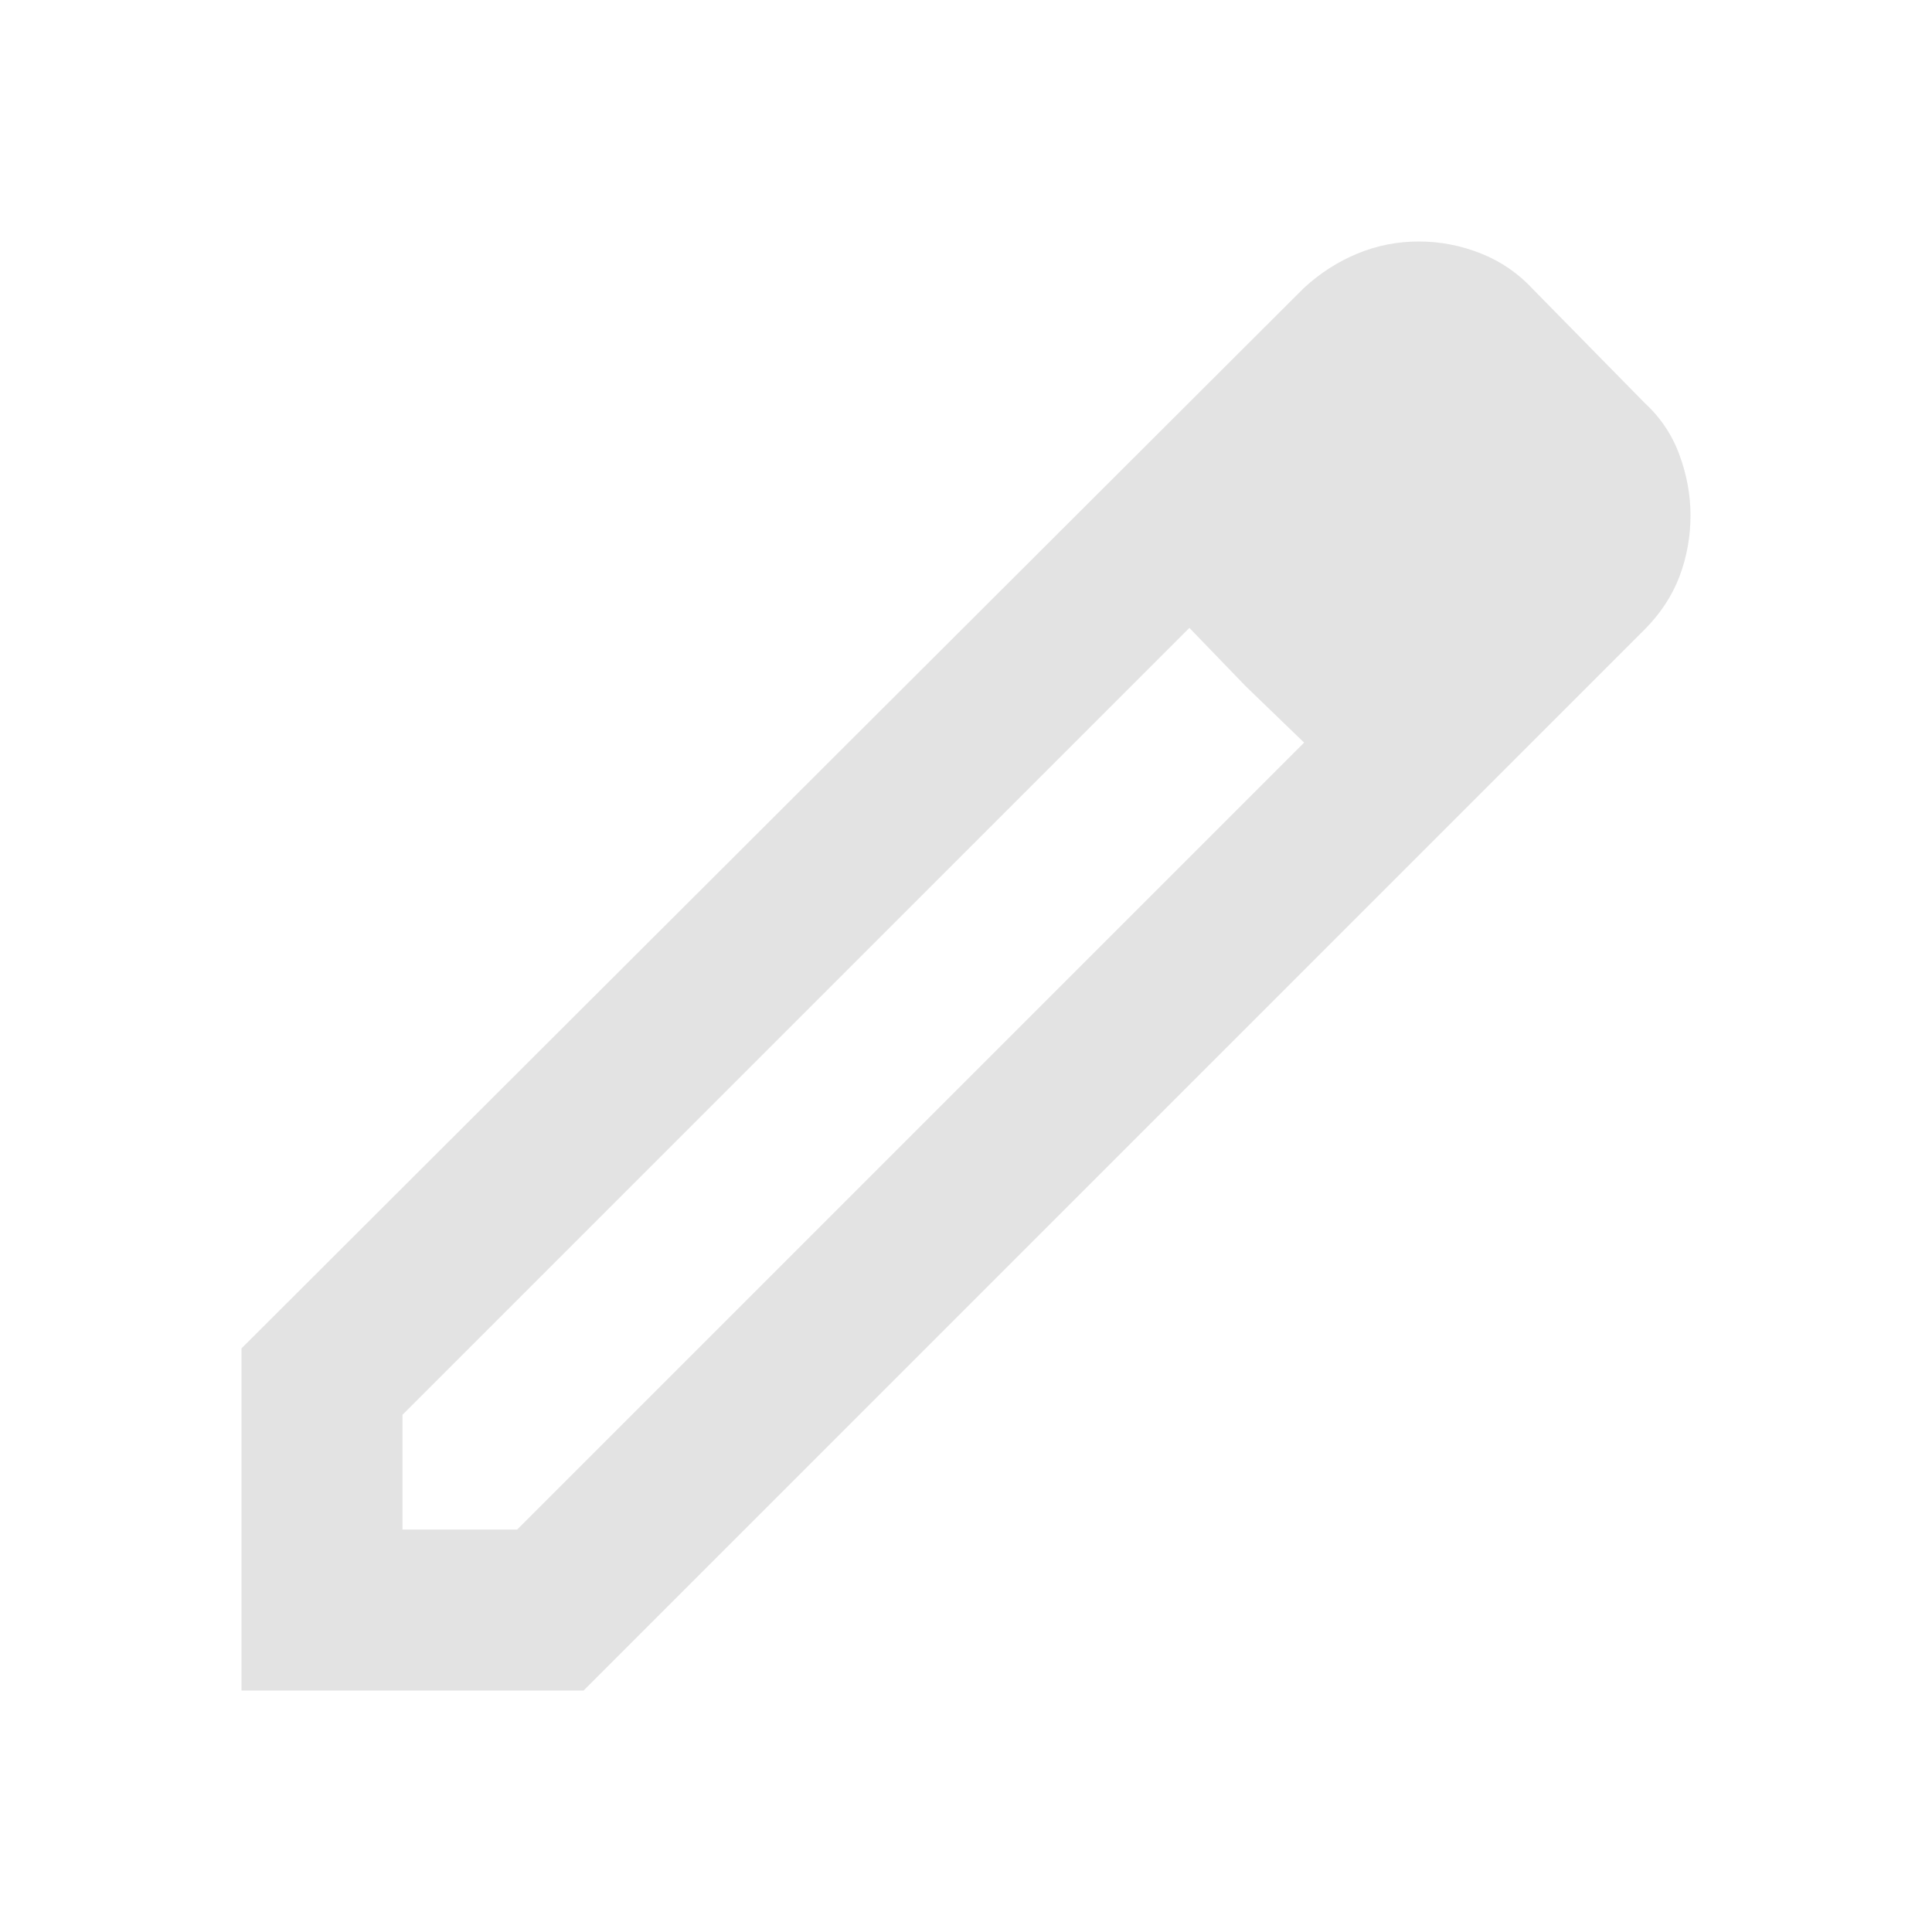
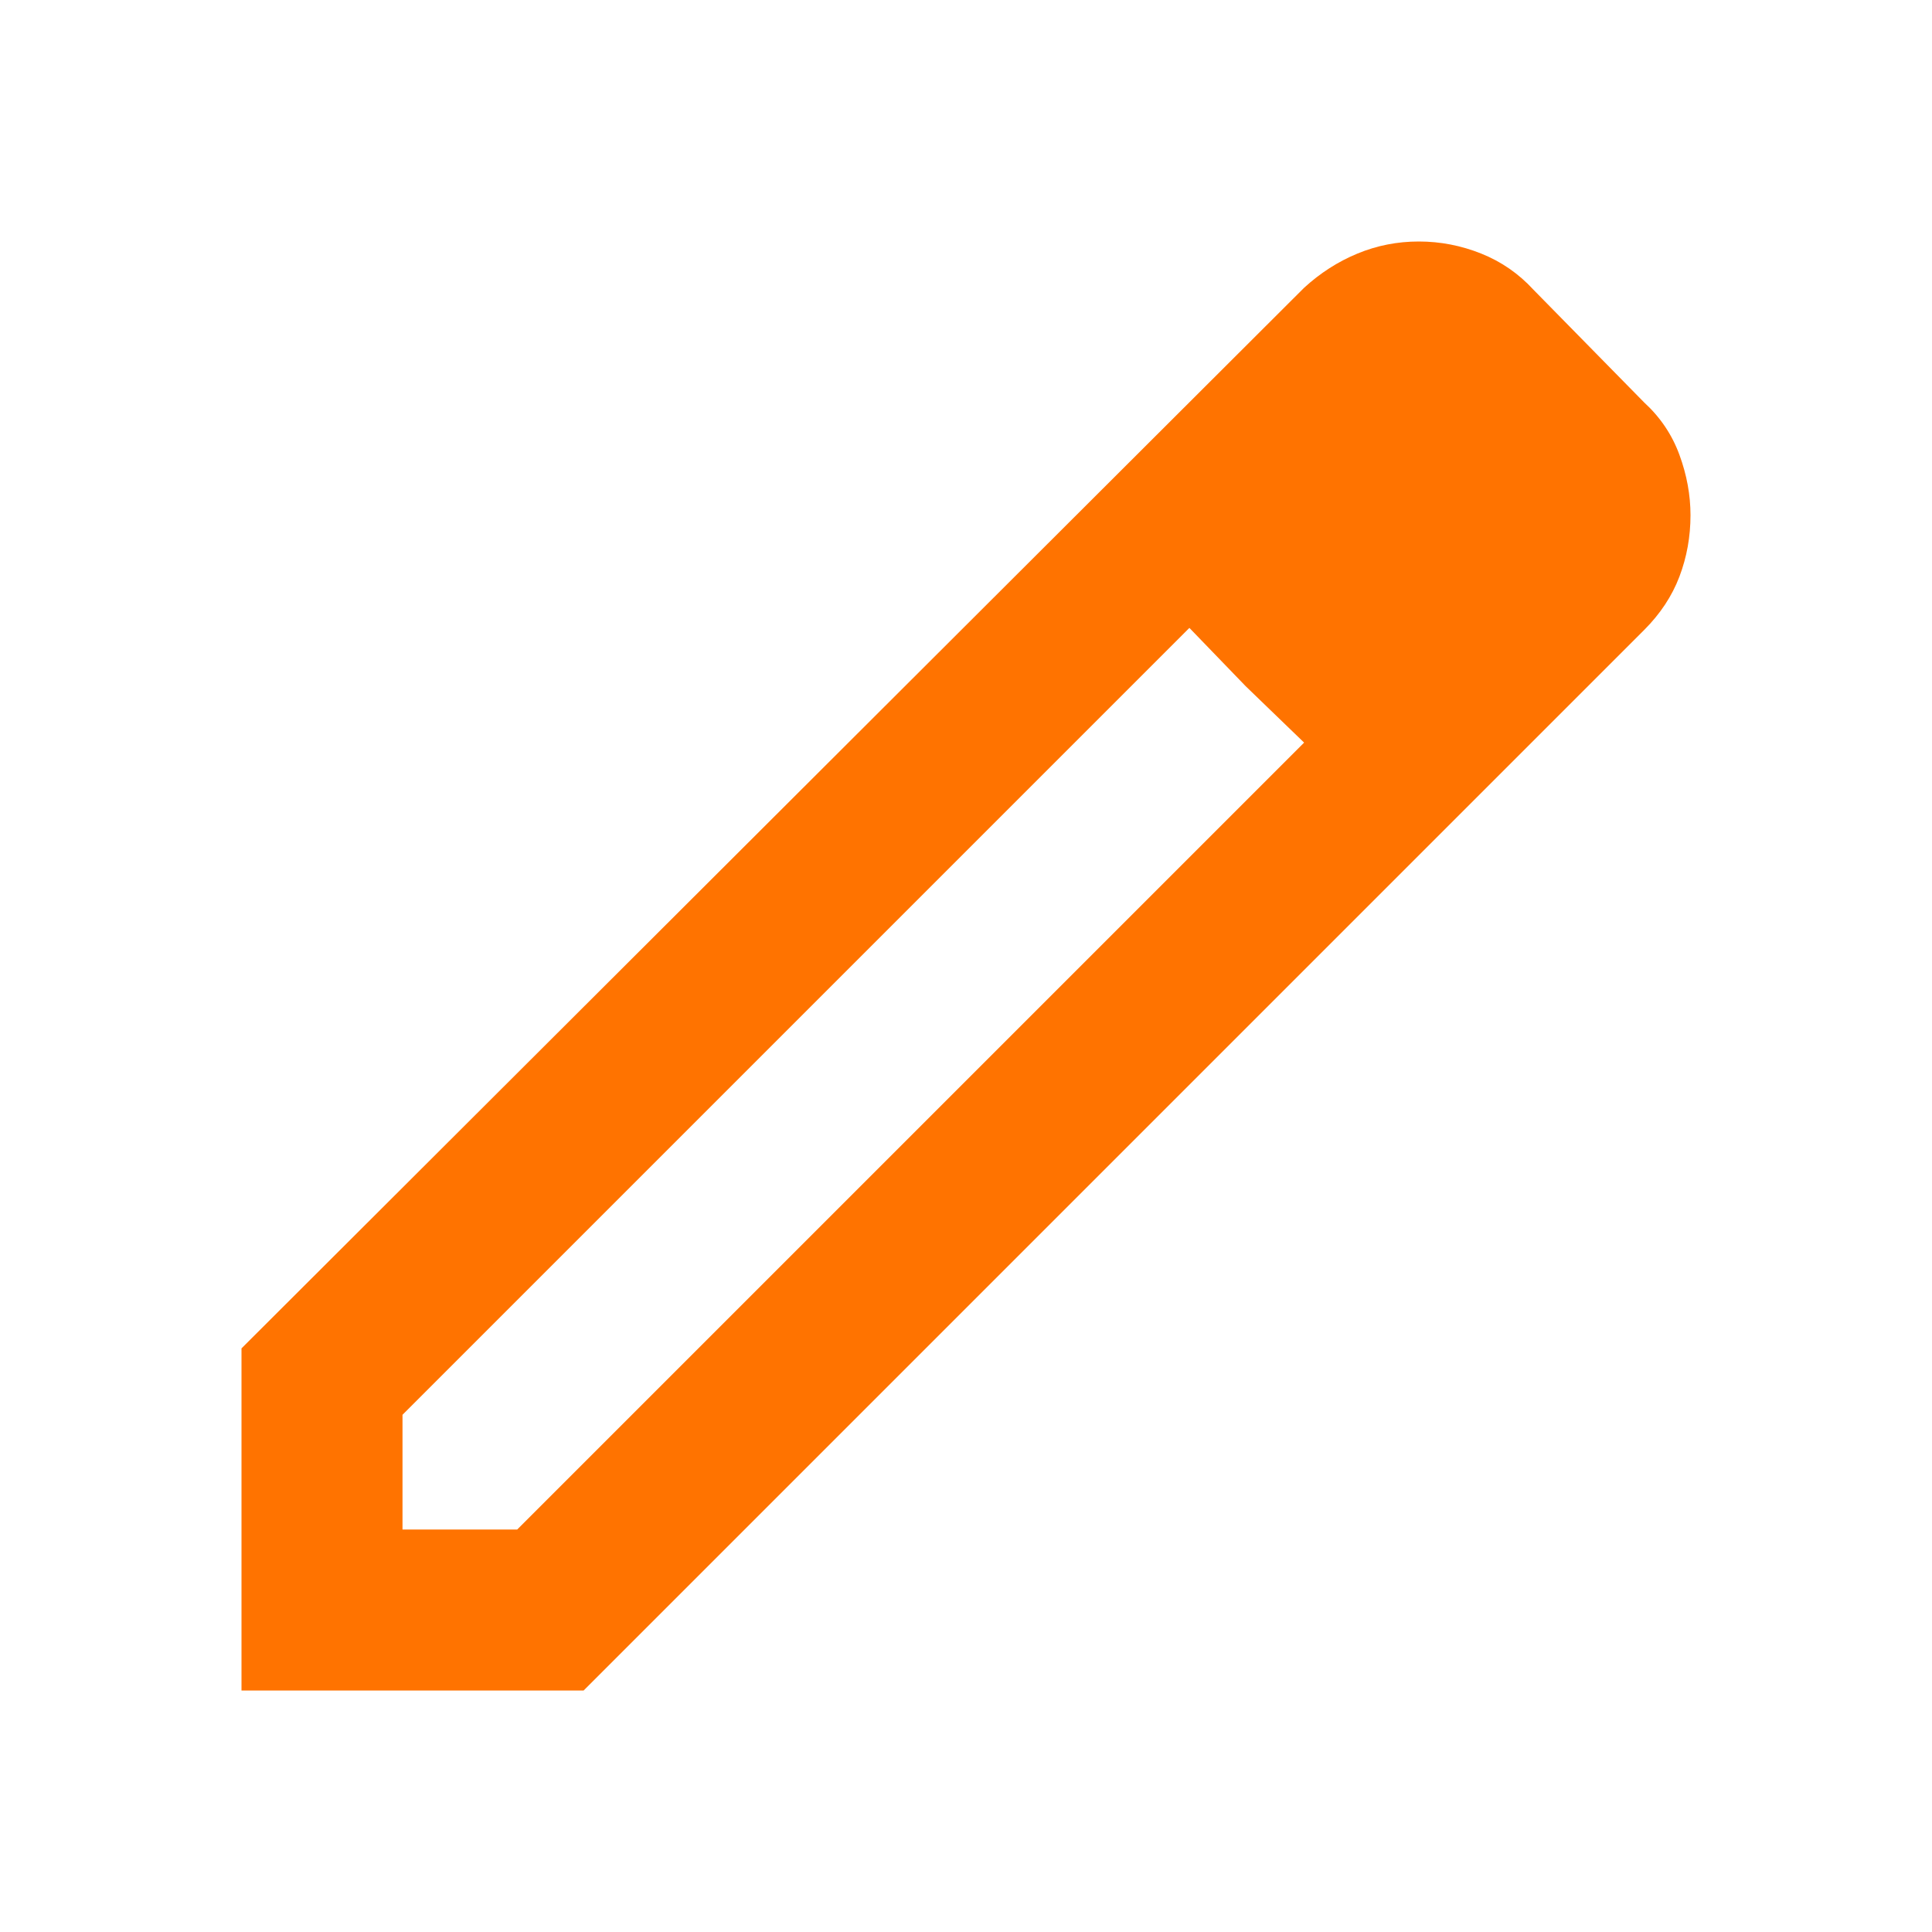
- <svg xmlns="http://www.w3.org/2000/svg" height="24px" viewBox="0 -960 960 960" width="24px" fill="#e3e3e3">
+ <svg xmlns="http://www.w3.org/2000/svg" height="24px" viewBox="0 -960 960 960" width="24px" fill="#ff7300ff">
  <path d="M200-200h57l391-391-57-57-391 391v57Zm-80 80v-170l528-527q12-11 26.5-17t30.5-6q16 0 31 6t26 18l55 56q12 11 17.5 26t5.5 30q0 16-5.5 30.5T817-647L290-120H120Zm640-584-56-56 56 56Zm-141 85-28-29 57 57-29-28Z" />
</svg>
